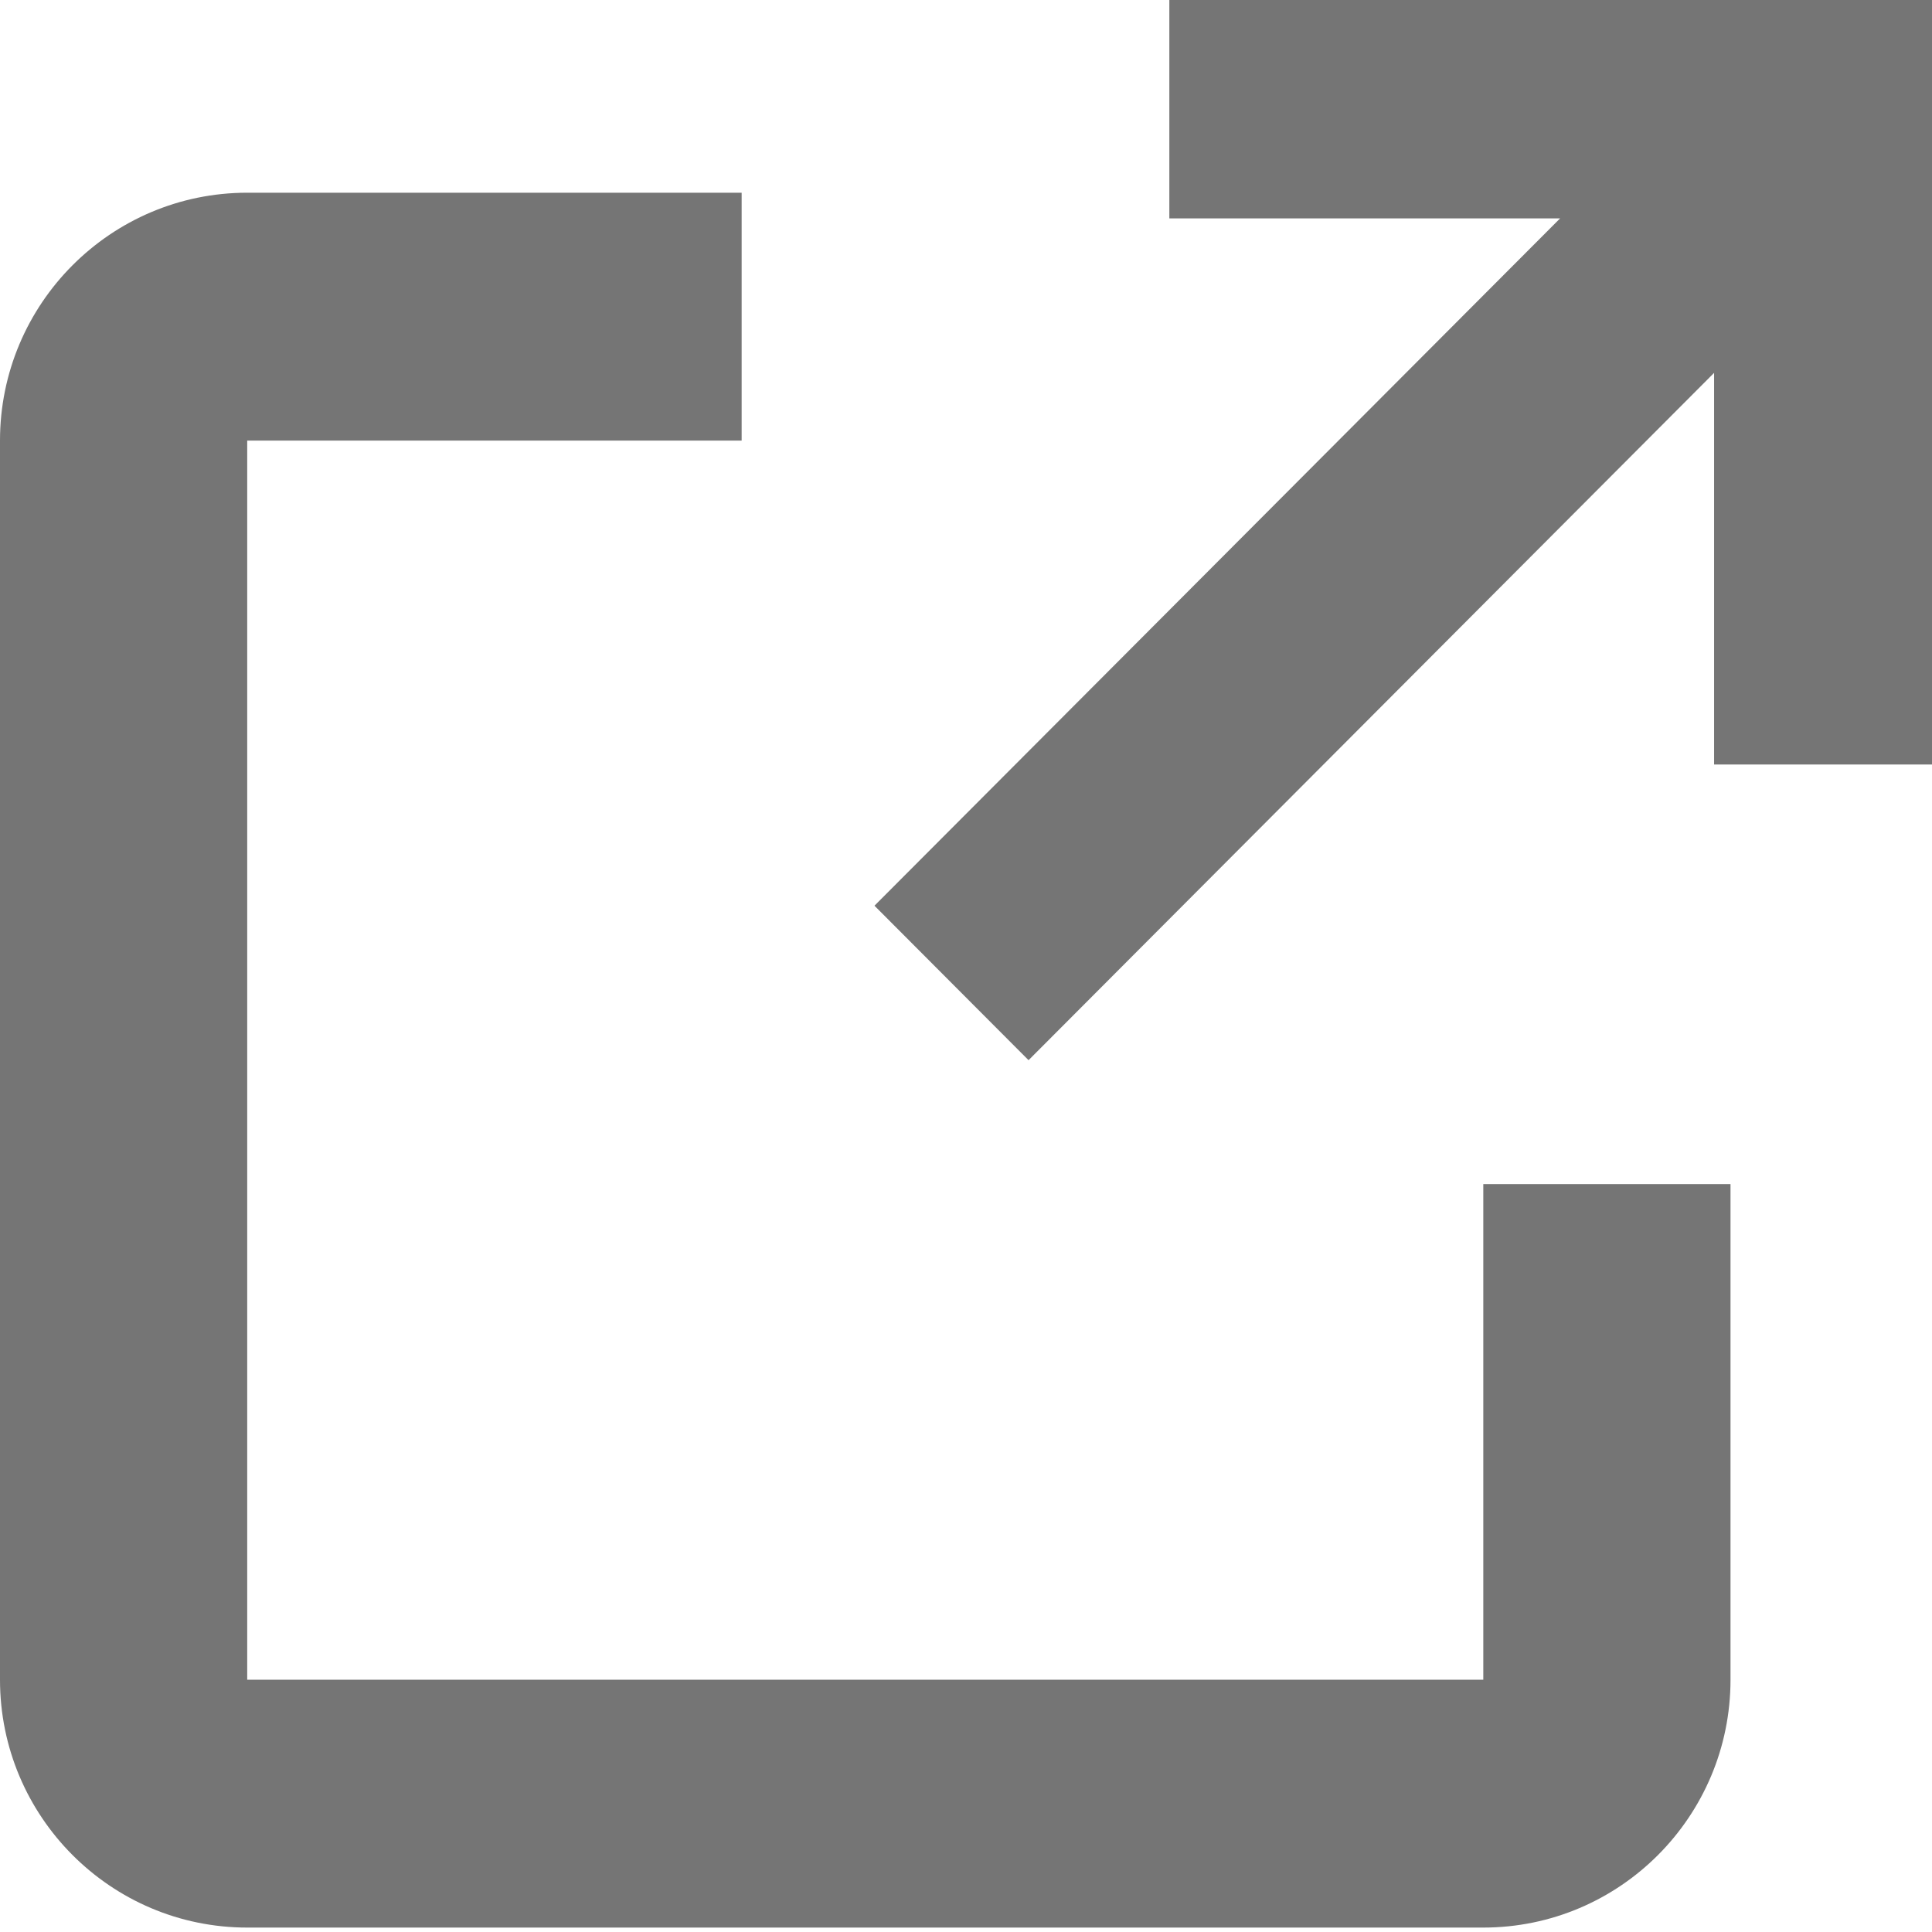
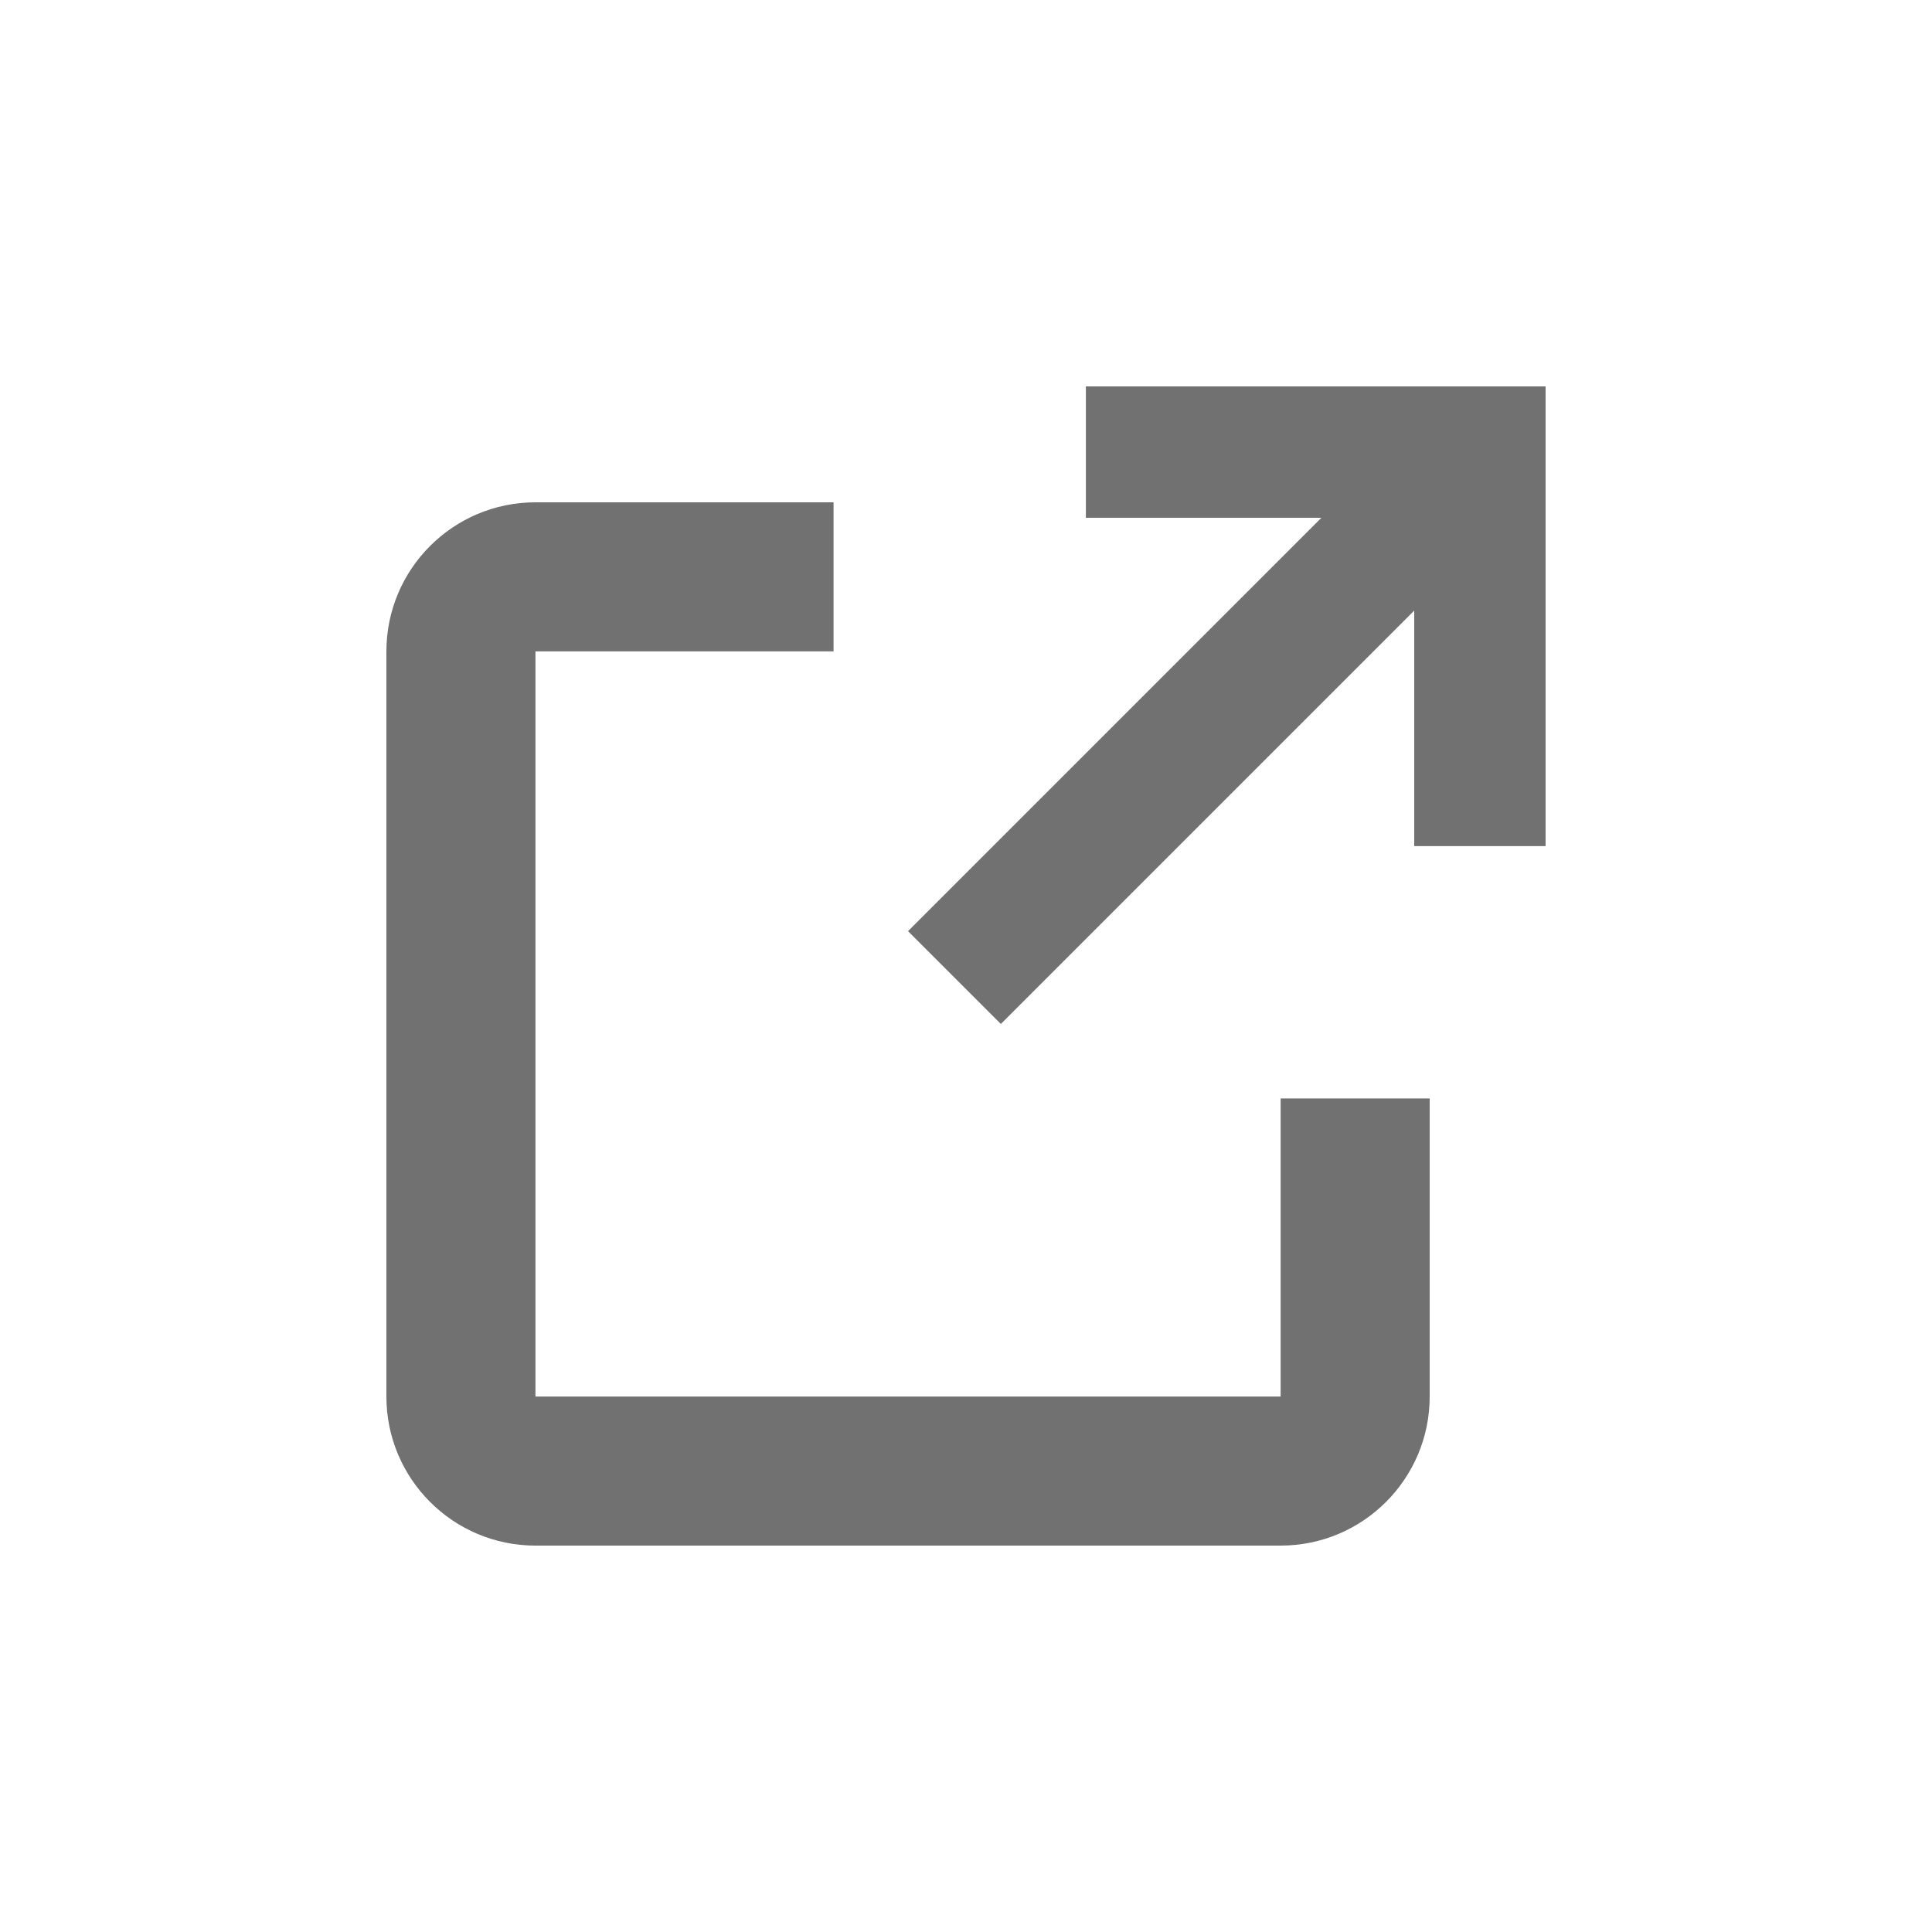
- <svg xmlns="http://www.w3.org/2000/svg" width="24px" height="24px" viewBox="0 0 24 24" version="1.1">
-   <path d="M9.213,3.394 L9.213,6.473 L3.071,6.473 L3.071,21.866 L18.426,21.866 L18.426,15.709 L21.497,15.709 L21.497,21.866 C21.497,23.566 20.121,24.945 18.426,24.945 L18.426,24.945 L3.071,24.945 C1.376,24.945 0,23.566 0,21.866 L0,21.866 L0,6.473 C0,4.774 1.376,3.394 3.071,3.394 L3.071,3.394 L9.213,3.394 Z M24,1 L24,10.497 L21.293,10.497 L21.293,5.632 L12.777,14.17 L10.863,12.251 L19.38,3.713 L14.526,3.713 L14.526,1 L24,1 Z" transform="translate(0, -1)" fill="#757575" />
+ <svg xmlns="http://www.w3.org/2000/svg" width="20" height="20" viewBox="0 0 20 20" fill="none">
+   <path d="M11.241 4H16V8.759H14.64V6.321L10.361 10.6L9.4 9.639L13.679 5.36H11.241V4Z" fill="#717171" />
+   <path d="M14.8 14.457C14.8 15.309 14.109 16 13.257 16H5.543C4.691 16 4 15.309 4 14.457V6.743C4 5.891 4.691 5.2 5.543 5.2H8.629V6.743H5.543V14.457H13.257V11.371H14.8V14.457Z" fill="#717171" />
</svg>
